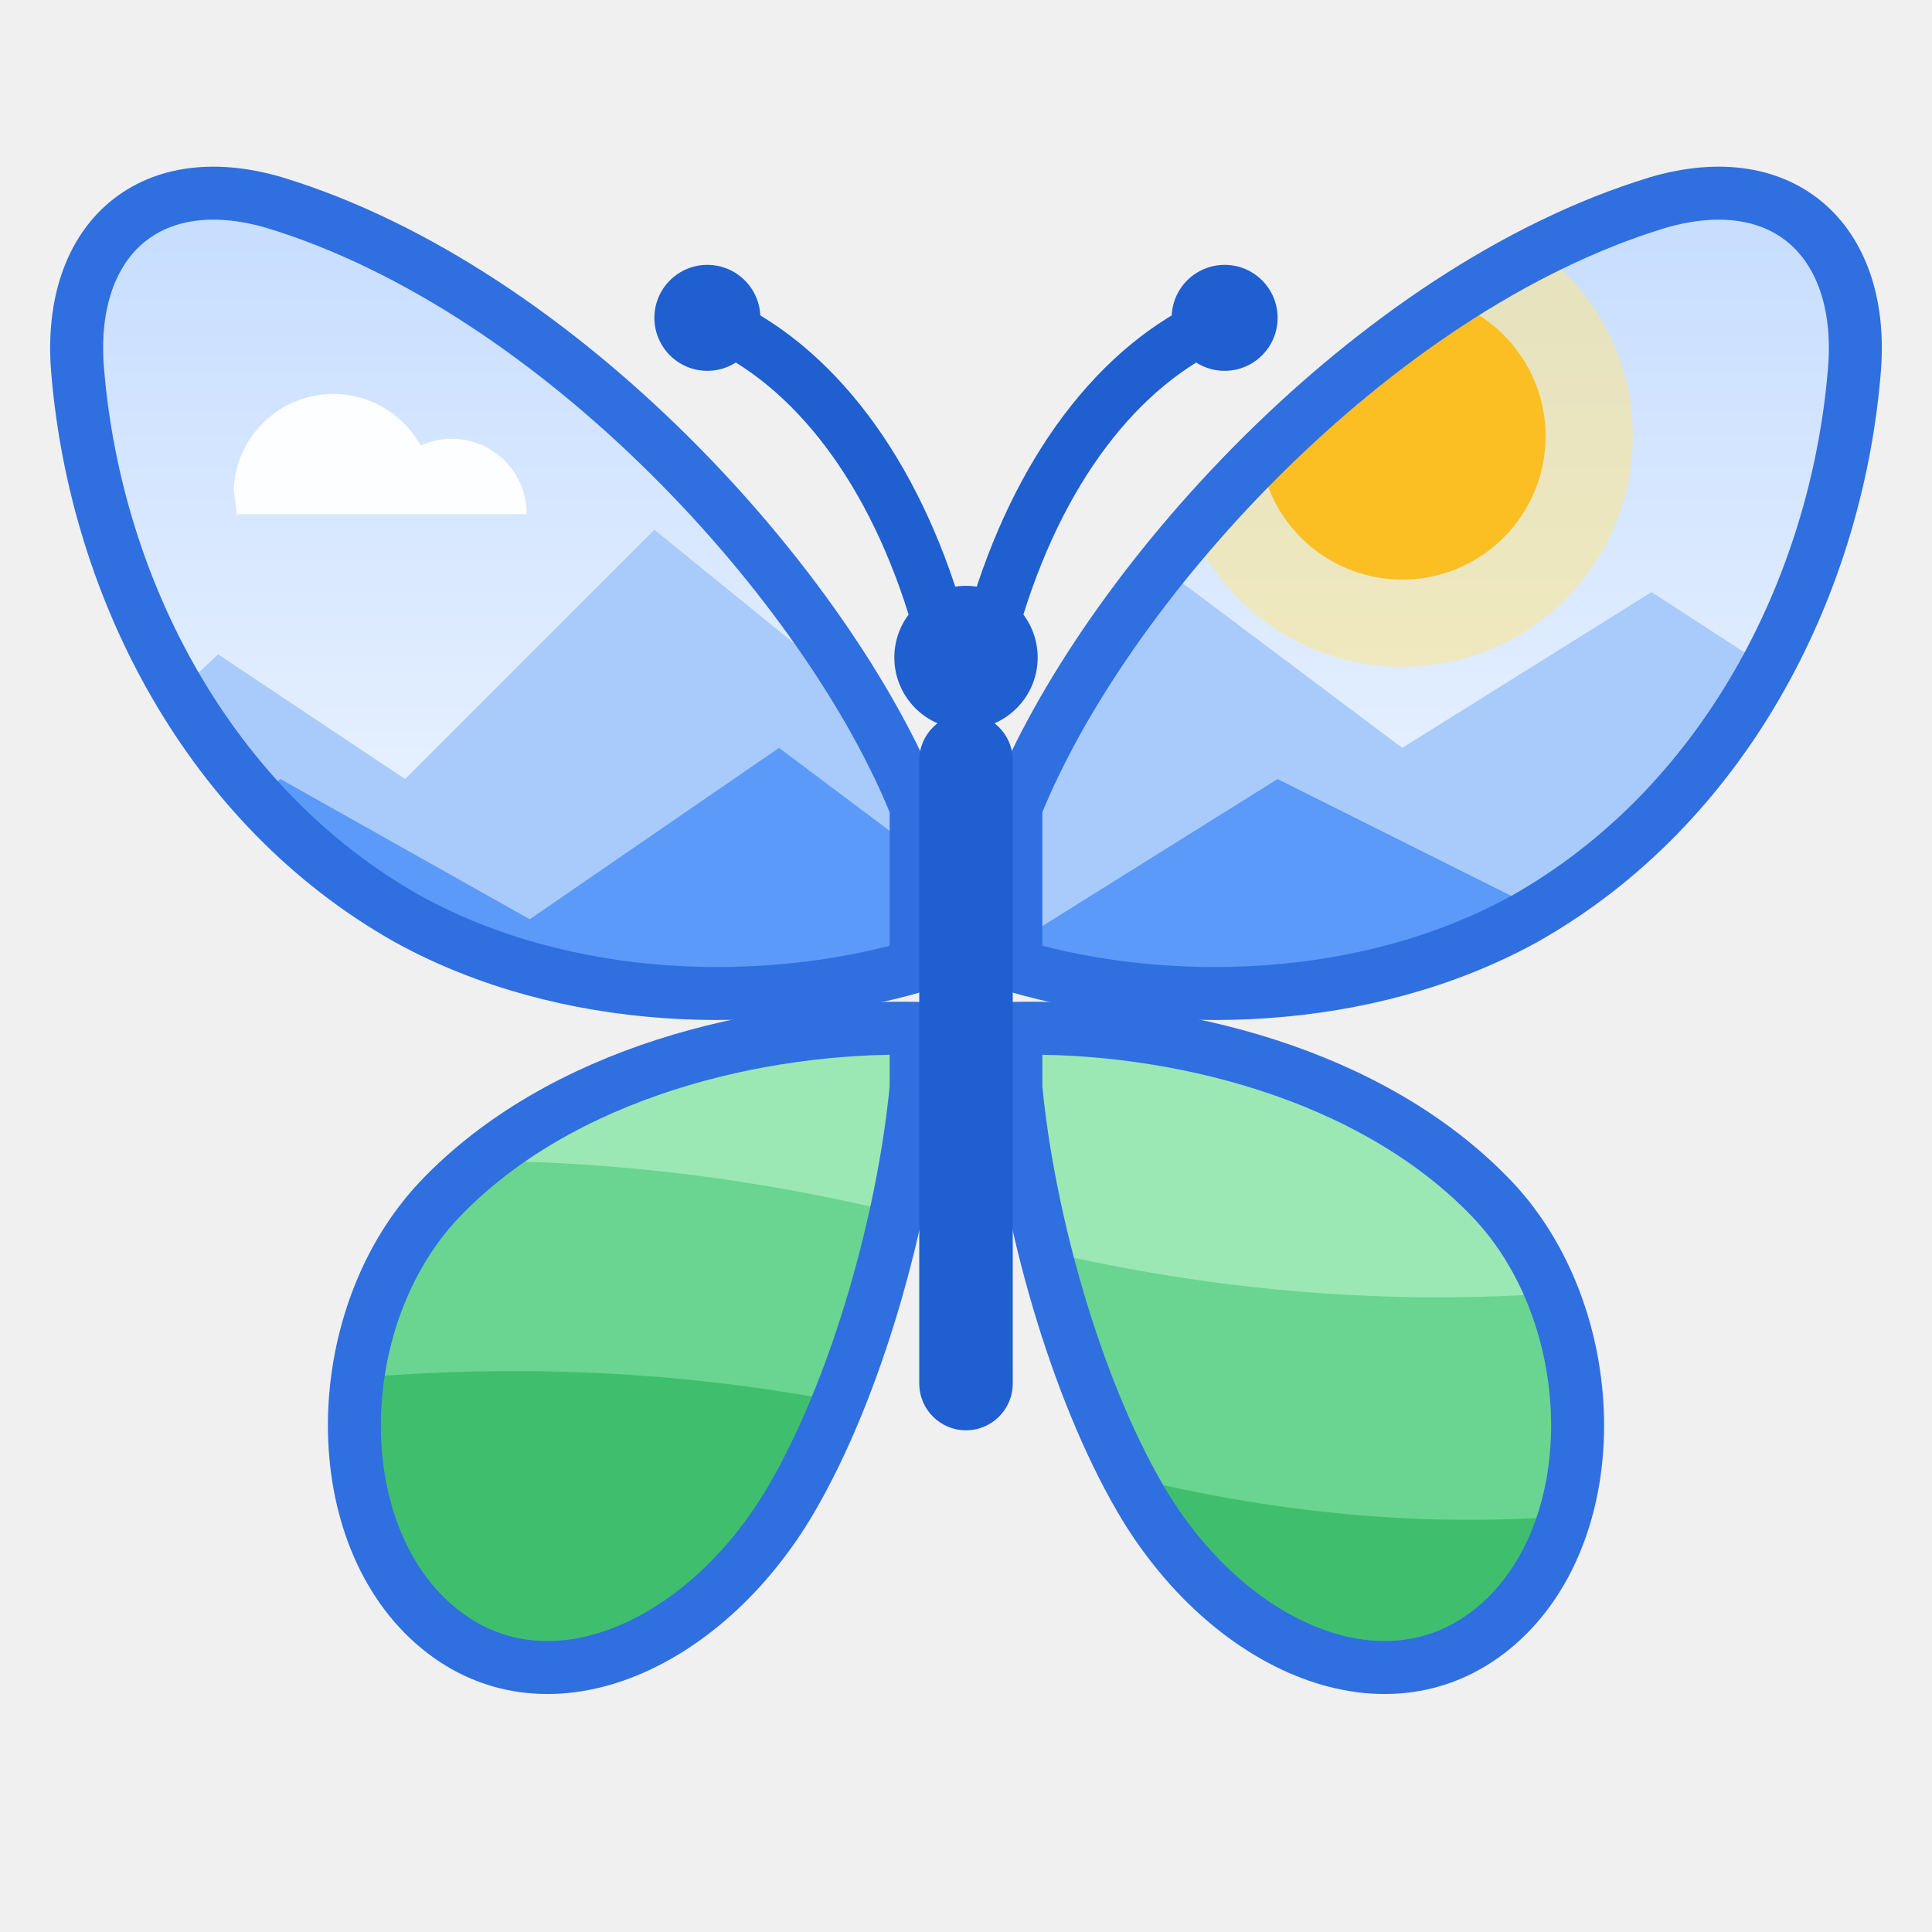
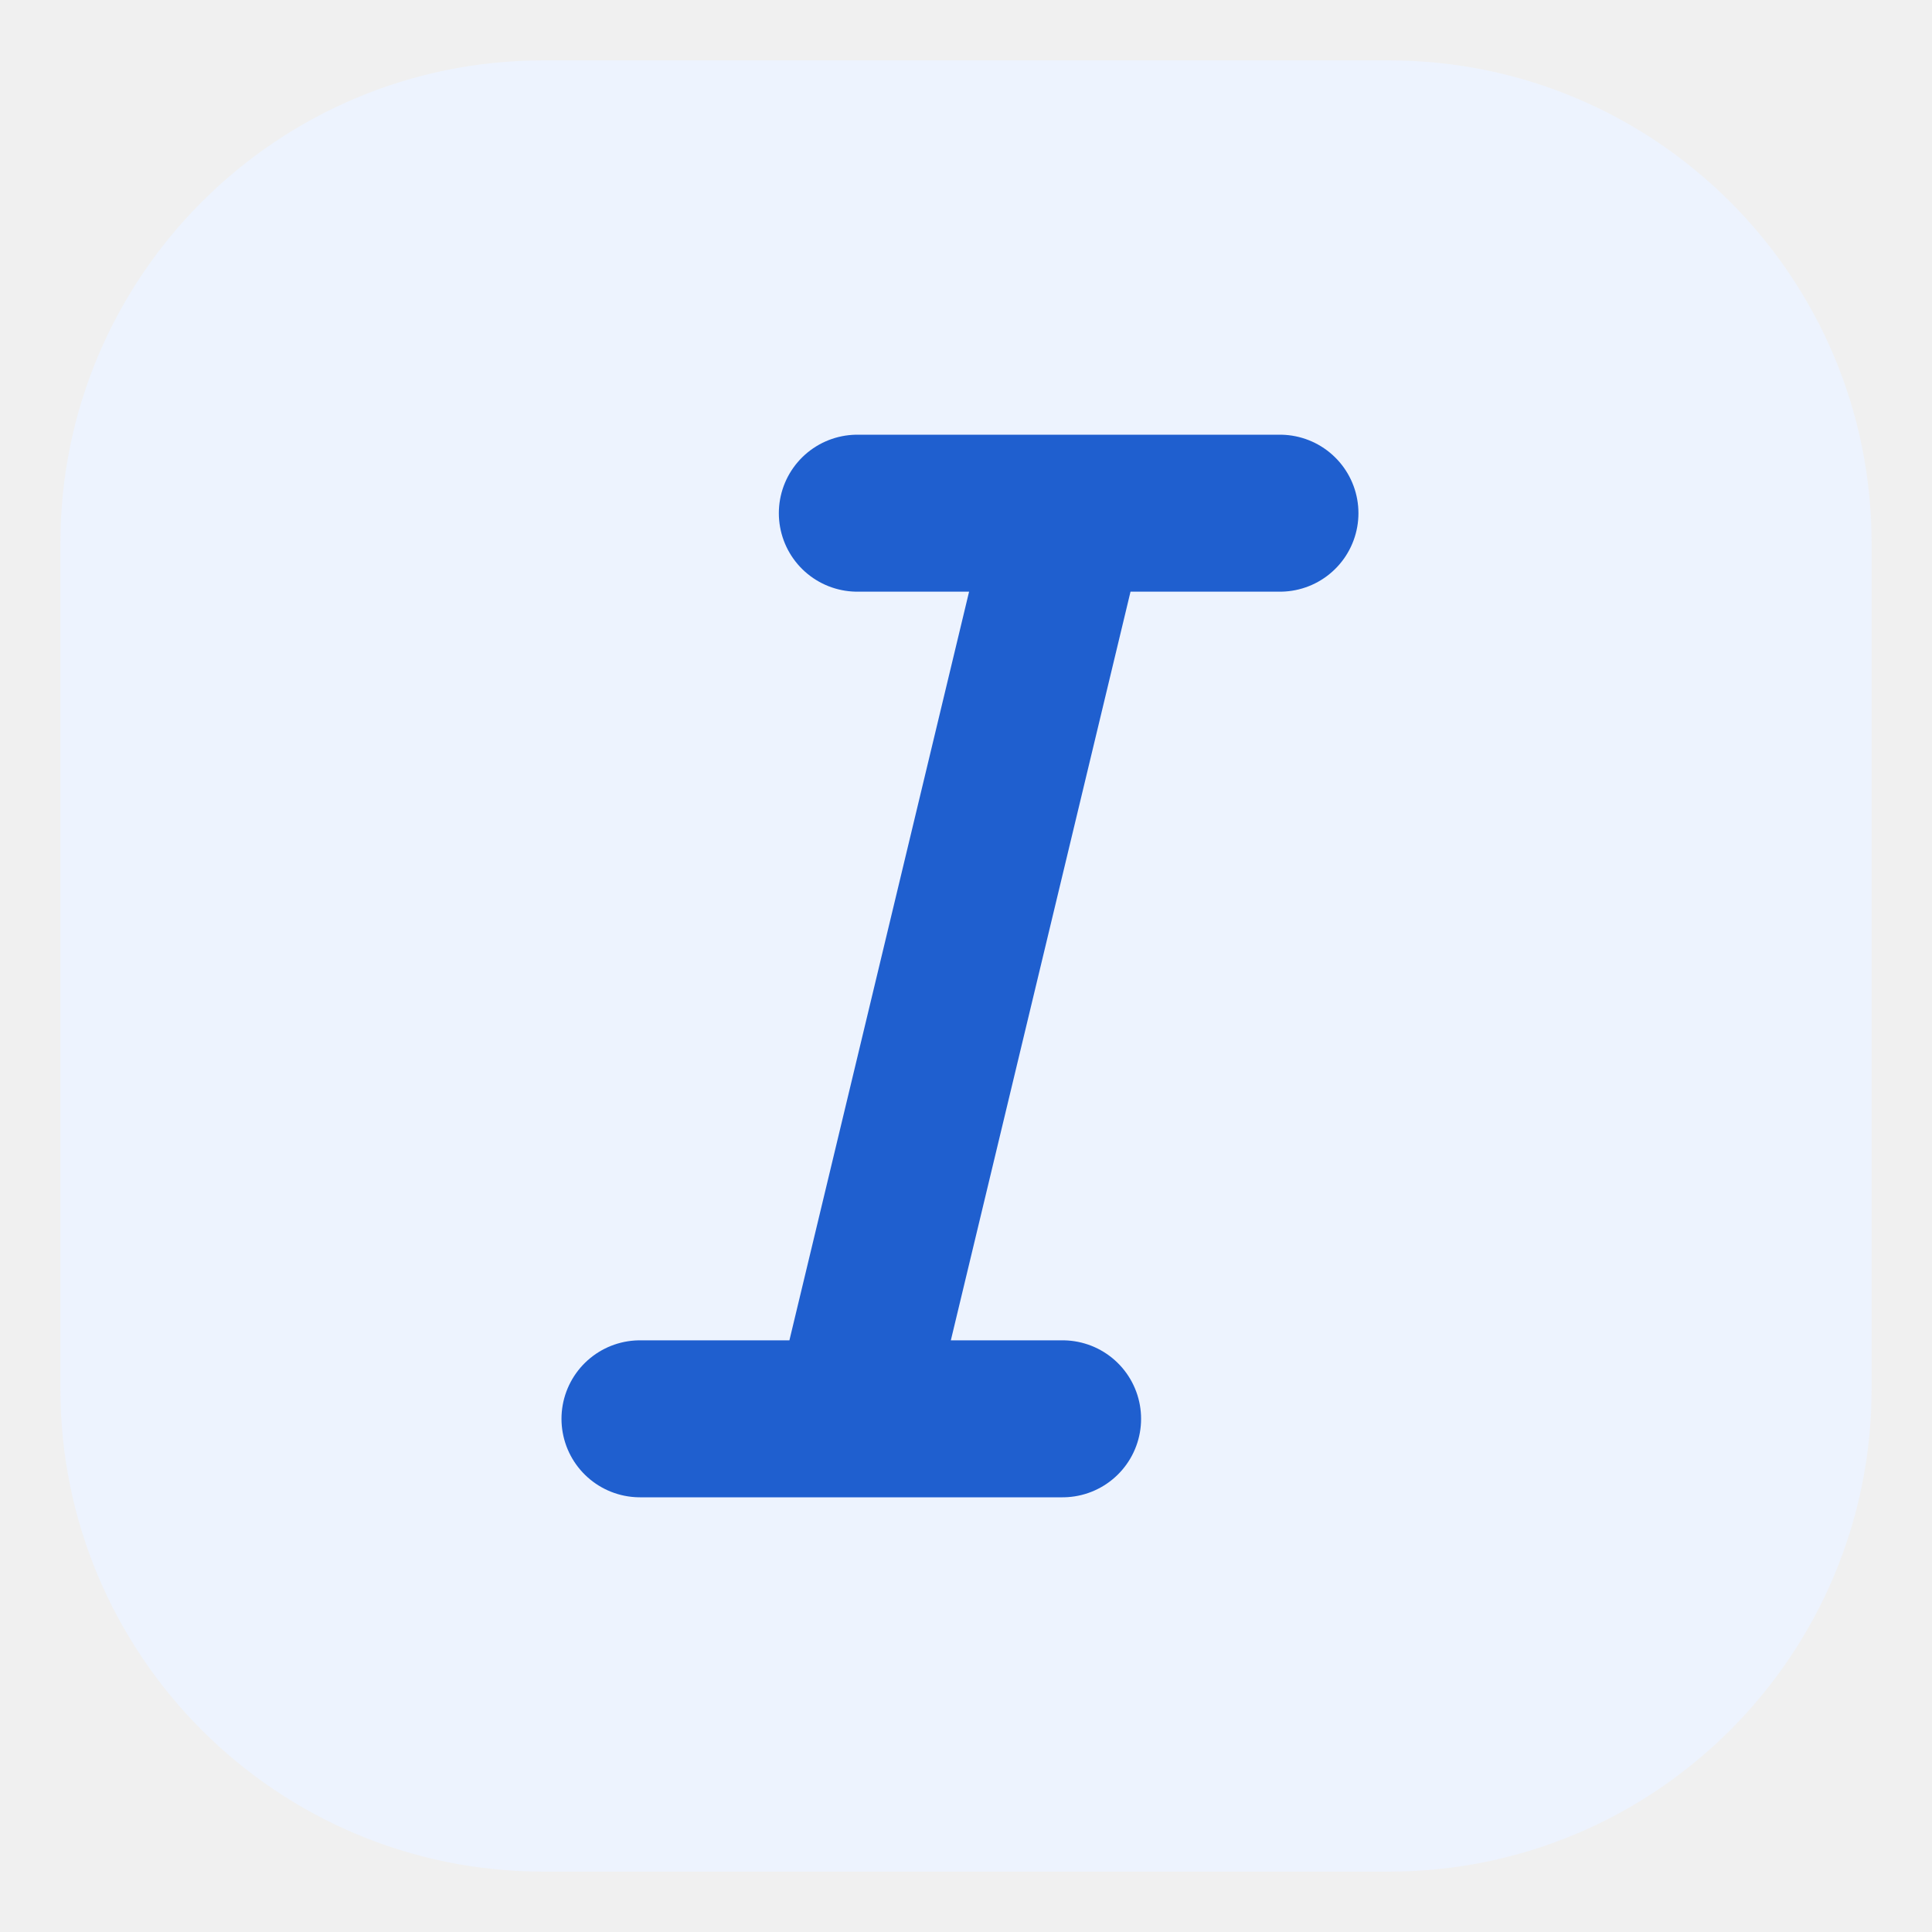
- <svg xmlns="http://www.w3.org/2000/svg" viewBox="1 1.5 62 62">
-   <defs>
-     <clipPath id="w">
-       <path d="M30.4 27.4C27.6 20.4 19 10.8 9.8 8C5.7 6.8 3.1 9.3 3.5 13.5C4.1 20.4 7.7 27.4 14.1 31C19.2 33.8 25.6 33.9 30.4 32.5Z" />
-       <path d="M30.4 27.4C27.6 20.4 19 10.8 9.8 8C5.7 6.8 3.1 9.3 3.5 13.5C4.1 20.4 7.7 27.4 14.1 31C19.2 33.8 25.6 33.9 30.4 32.5Z" transform="matrix(-1 0 0 1 64 0)" />
-       <path d="M30.4 34.5C25.4 34.4 19 35.9 15.1 40C11.6 43.7 11.4 50.5 14.9 53.6C18.4 56.7 23.6 54.4 26.4 49.6C28.5 46 30 40.6 30.4 36.4Z" />
-       <path d="M30.4 34.5C25.4 34.4 19 35.9 15.1 40C11.6 43.7 11.4 50.5 14.9 53.6C18.4 56.7 23.6 54.4 26.4 49.6C28.5 46 30 40.6 30.4 36.4Z" transform="matrix(-1 0 0 1 64 0)" />
-     </clipPath>
-     <linearGradient id="s" x1="0" y1="6" x2="0" y2="33" gradientUnits="userSpaceOnUse">
-       <stop offset="0" stop-color="#c3dbff" />
-       <stop offset="1" stop-color="#f0f6ff" />
-     </linearGradient>
-   </defs>
-   <g clip-path="url(#w)">
-     <path d="M0 0H64V34H0Z" fill="url(#s)" />
-     <circle cx="46" cy="15.5" r="7.4" fill="#fde68a" opacity=".55" />
-     <circle cx="46" cy="15.5" r="4.6" fill="#fbbf24" />
-     <path d="M8.5 17.2a3.2 3.2 0 0 1 6-1.4a2.4 2.4 0 0 1 3.4 2.2H8.6z" fill="#fff" opacity=".95" />
-     <path d="M0 30L8 22.5L14 26.5L22 18.5L30 25L38 19.5L46 25.5L54 20.5L64 27V40H0Z" fill="#a9cbfb" />
-     <path d="M0 34L10 26.5L18 31L26 25.5L34 31.5L42 26.5L52 31.5L60 27.5L64 30V40H0Z" fill="#5b9af8" />
-     <path d="M0 33.4H64V64H0Z" fill="#9be8b4" />
-     <path d="M0 41Q16 36.5 32 41T64 40.5V64H0Z" fill="#69d590" />
-     <path d="M0 48Q18 43 34 48T64 47V64H0Z" fill="#3fbf6d" />
-   </g>
-   <g fill="none" stroke="#2f6fe0" stroke-width="1.7" stroke-linejoin="round">
-     <path d="M30.4 27.4C27.6 20.4 19 10.8 9.8 8C5.7 6.8 3.1 9.3 3.5 13.5C4.1 20.4 7.7 27.4 14.1 31C19.2 33.8 25.6 33.9 30.4 32.5Z" />
-     <path d="M30.4 27.4C27.6 20.4 19 10.8 9.8 8C5.7 6.8 3.1 9.3 3.5 13.5C4.1 20.4 7.7 27.4 14.1 31C19.2 33.8 25.6 33.9 30.4 32.5Z" transform="matrix(-1 0 0 1 64 0)" />
-     <path d="M30.4 34.5C25.4 34.4 19 35.9 15.1 40C11.6 43.7 11.4 50.5 14.9 53.6C18.4 56.7 23.6 54.4 26.4 49.6C28.5 46 30 40.6 30.4 36.4Z" />
-     <path d="M30.4 34.5C25.4 34.4 19 35.9 15.1 40C11.6 43.7 11.4 50.5 14.9 53.6C18.4 56.7 23.6 54.4 26.4 49.6C28.5 46 30 40.6 30.4 36.4Z" transform="matrix(-1 0 0 1 64 0)" />
-   </g>
-   <g fill="#1f5fcf">
-     <path d="M31.1 21.4C29.7 16.6 27.1 13.2 23.9 11.8M32.9 21.4C34.3 16.6 36.9 13.2 40.1 11.8" fill="none" stroke="#1f5fcf" stroke-width="1.7" stroke-linecap="round" />
-     <circle cx="23.7" cy="11.7" r="1.7" />
-     <circle cx="40.3" cy="11.7" r="1.7" />
-     <circle cx="32" cy="22.6" r="2.3" />
-     <rect x="30.5" y="24.4" width="3" height="23" rx="1.5" />
-   </g>
+ <svg xmlns="http://www.w3.org/2000/svg" viewBox="0 0 32 32">
+   <rect x="1" y="1" width="30" height="30" rx="8" fill="#edf3fe" />
+   <path d="M14.2 8.5h7M10.6 23.5h7M17.7 8.5l-3.6 15" fill="none" stroke="#1f5fcf" stroke-width="2.6" stroke-linecap="round" />
</svg>
